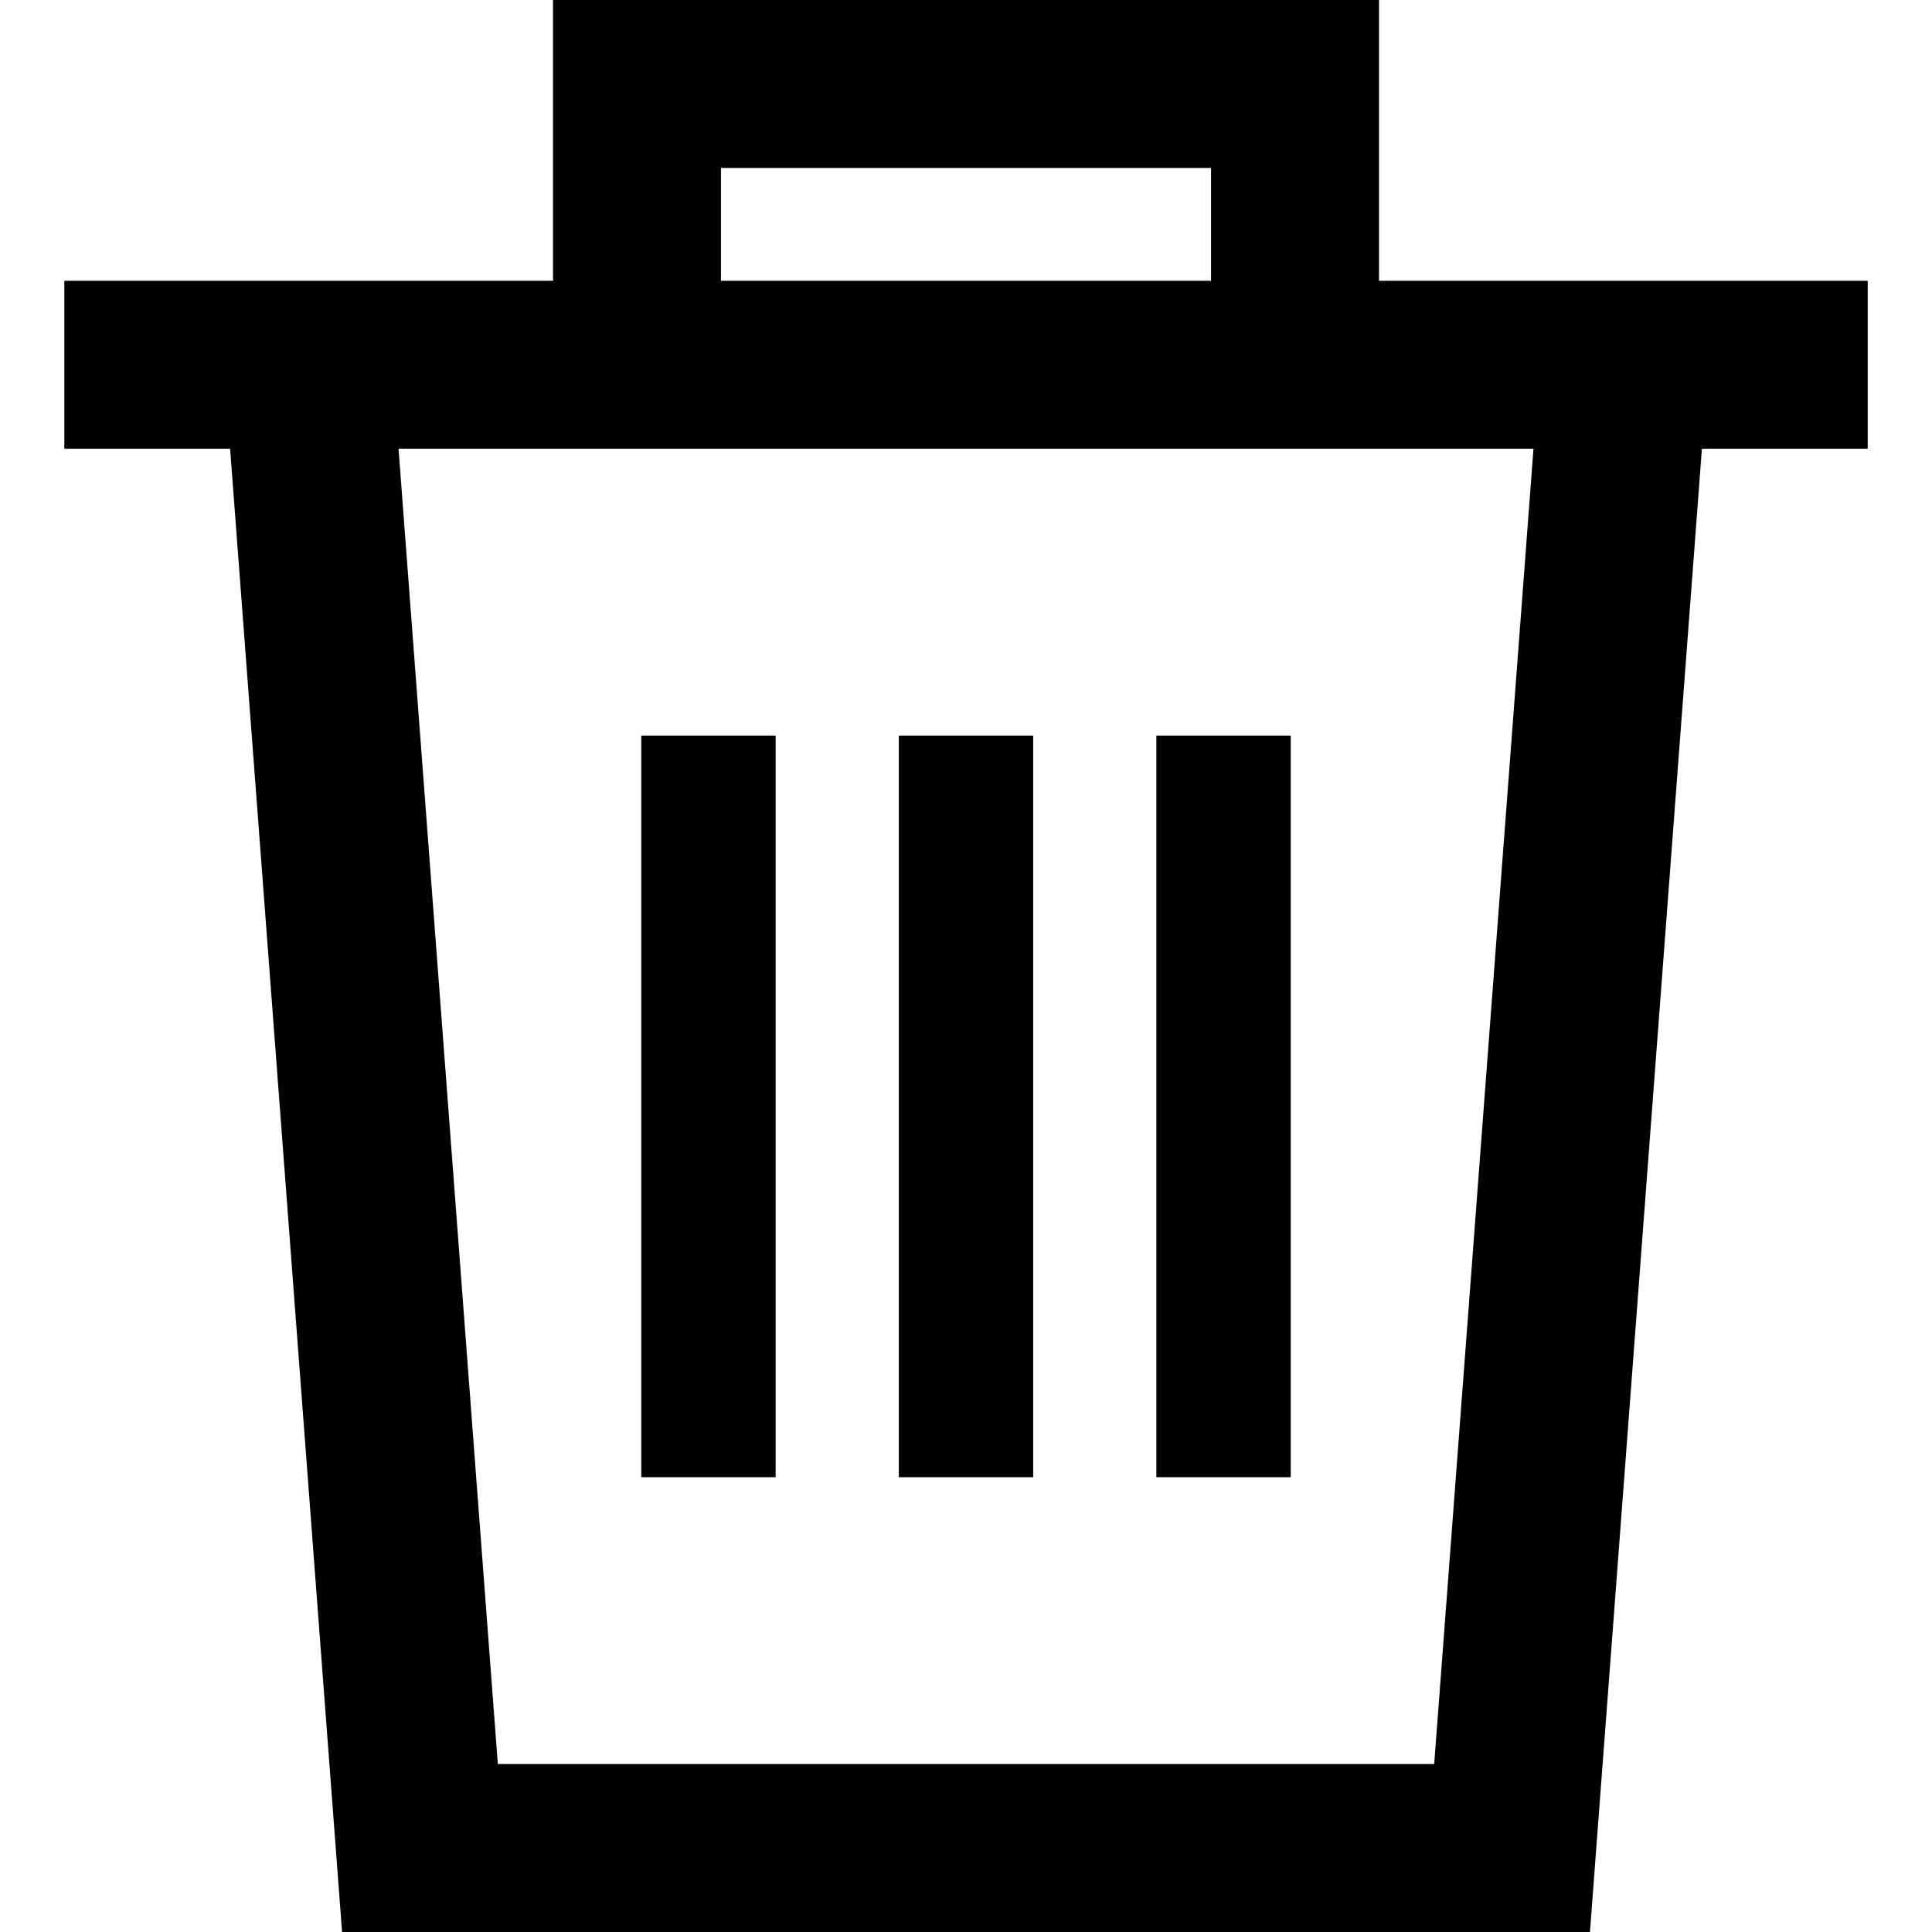
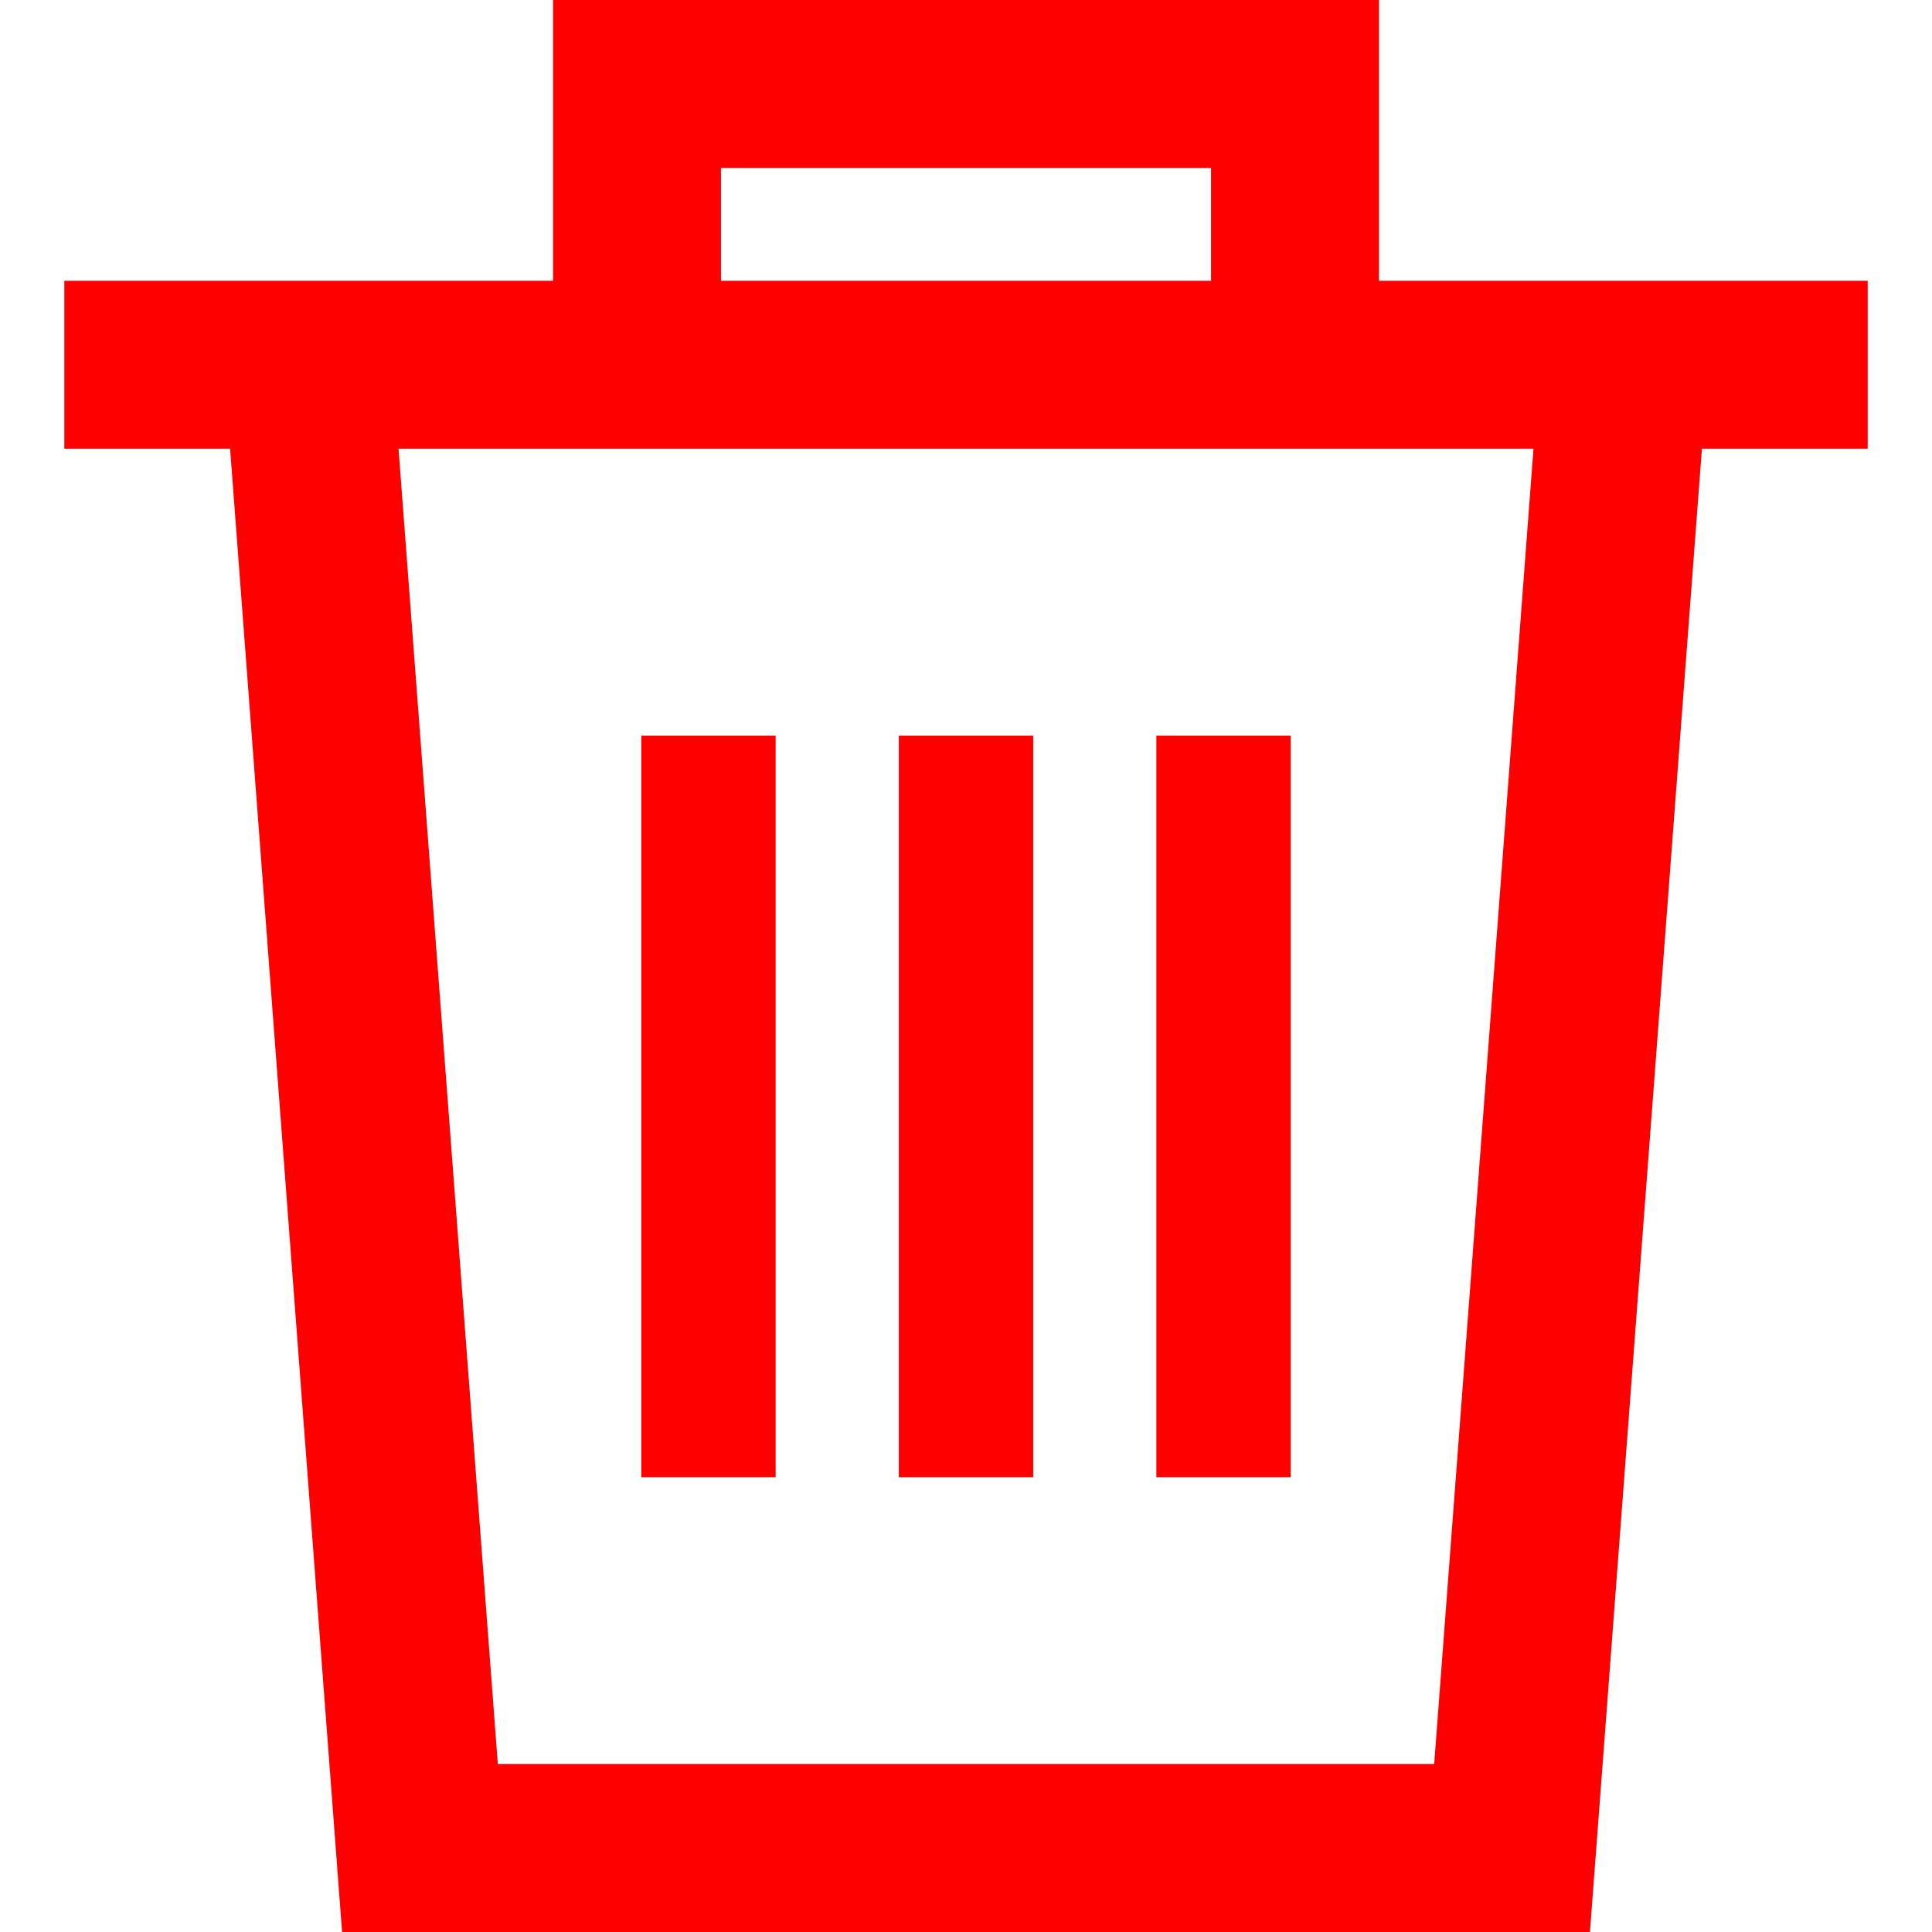
<svg xmlns="http://www.w3.org/2000/svg" version="1.1" id="Capa_1" x="24px" y="24px" viewBox="0 0 172.541 172.541" style="enable-background:new 0 0 172.541 172.541;" xml:space="preserve">
  <g>
-     <path d="M166.797,25.078h-13.672h-29.971V0H49.388v25.078H19.417H5.744v15h14.806l10,132.463h111.443l10-132.463h14.805V25.078z    M64.388,15h43.766v10.078H64.388V15z M128.083,157.541H44.46L35.592,40.078h13.796h73.766h13.796L128.083,157.541z" />
-     <rect x="80.271" y="65.693" width="12" height="66.232" />
-     <rect x="57.271" y="65.693" width="12" height="66.232" />
-     <rect x="103.271" y="65.693" width="12" height="66.232" />
+     <path fill="#ff0000" d="M166.797,25.078h-13.672h-29.971V0H49.388v25.078H19.417H5.744v15h14.806l10,132.463h111.443l10-132.463h14.805V25.078z    M64.388,15h43.766v10.078H64.388V15z M128.083,157.541H44.46L35.592,40.078h13.796h73.766h13.796L128.083,157.541z" />
+     <rect fill="#ff0000" x="80.271" y="65.693" width="12" height="66.232" />
+     <rect fill="#ff0000" x="57.271" y="65.693" width="12" height="66.232" />
+     <rect fill="#ff0000" x="103.271" y="65.693" width="12" height="66.232" />
  </g>
  <g>
</g>
  <g>
</g>
  <g>
</g>
  <g>
</g>
  <g>
</g>
  <g>
</g>
  <g>
</g>
  <g>
</g>
  <g>
</g>
  <g>
</g>
  <g>
</g>
  <g>
</g>
  <g>
</g>
  <g>
</g>
  <g>
</g>
</svg>
